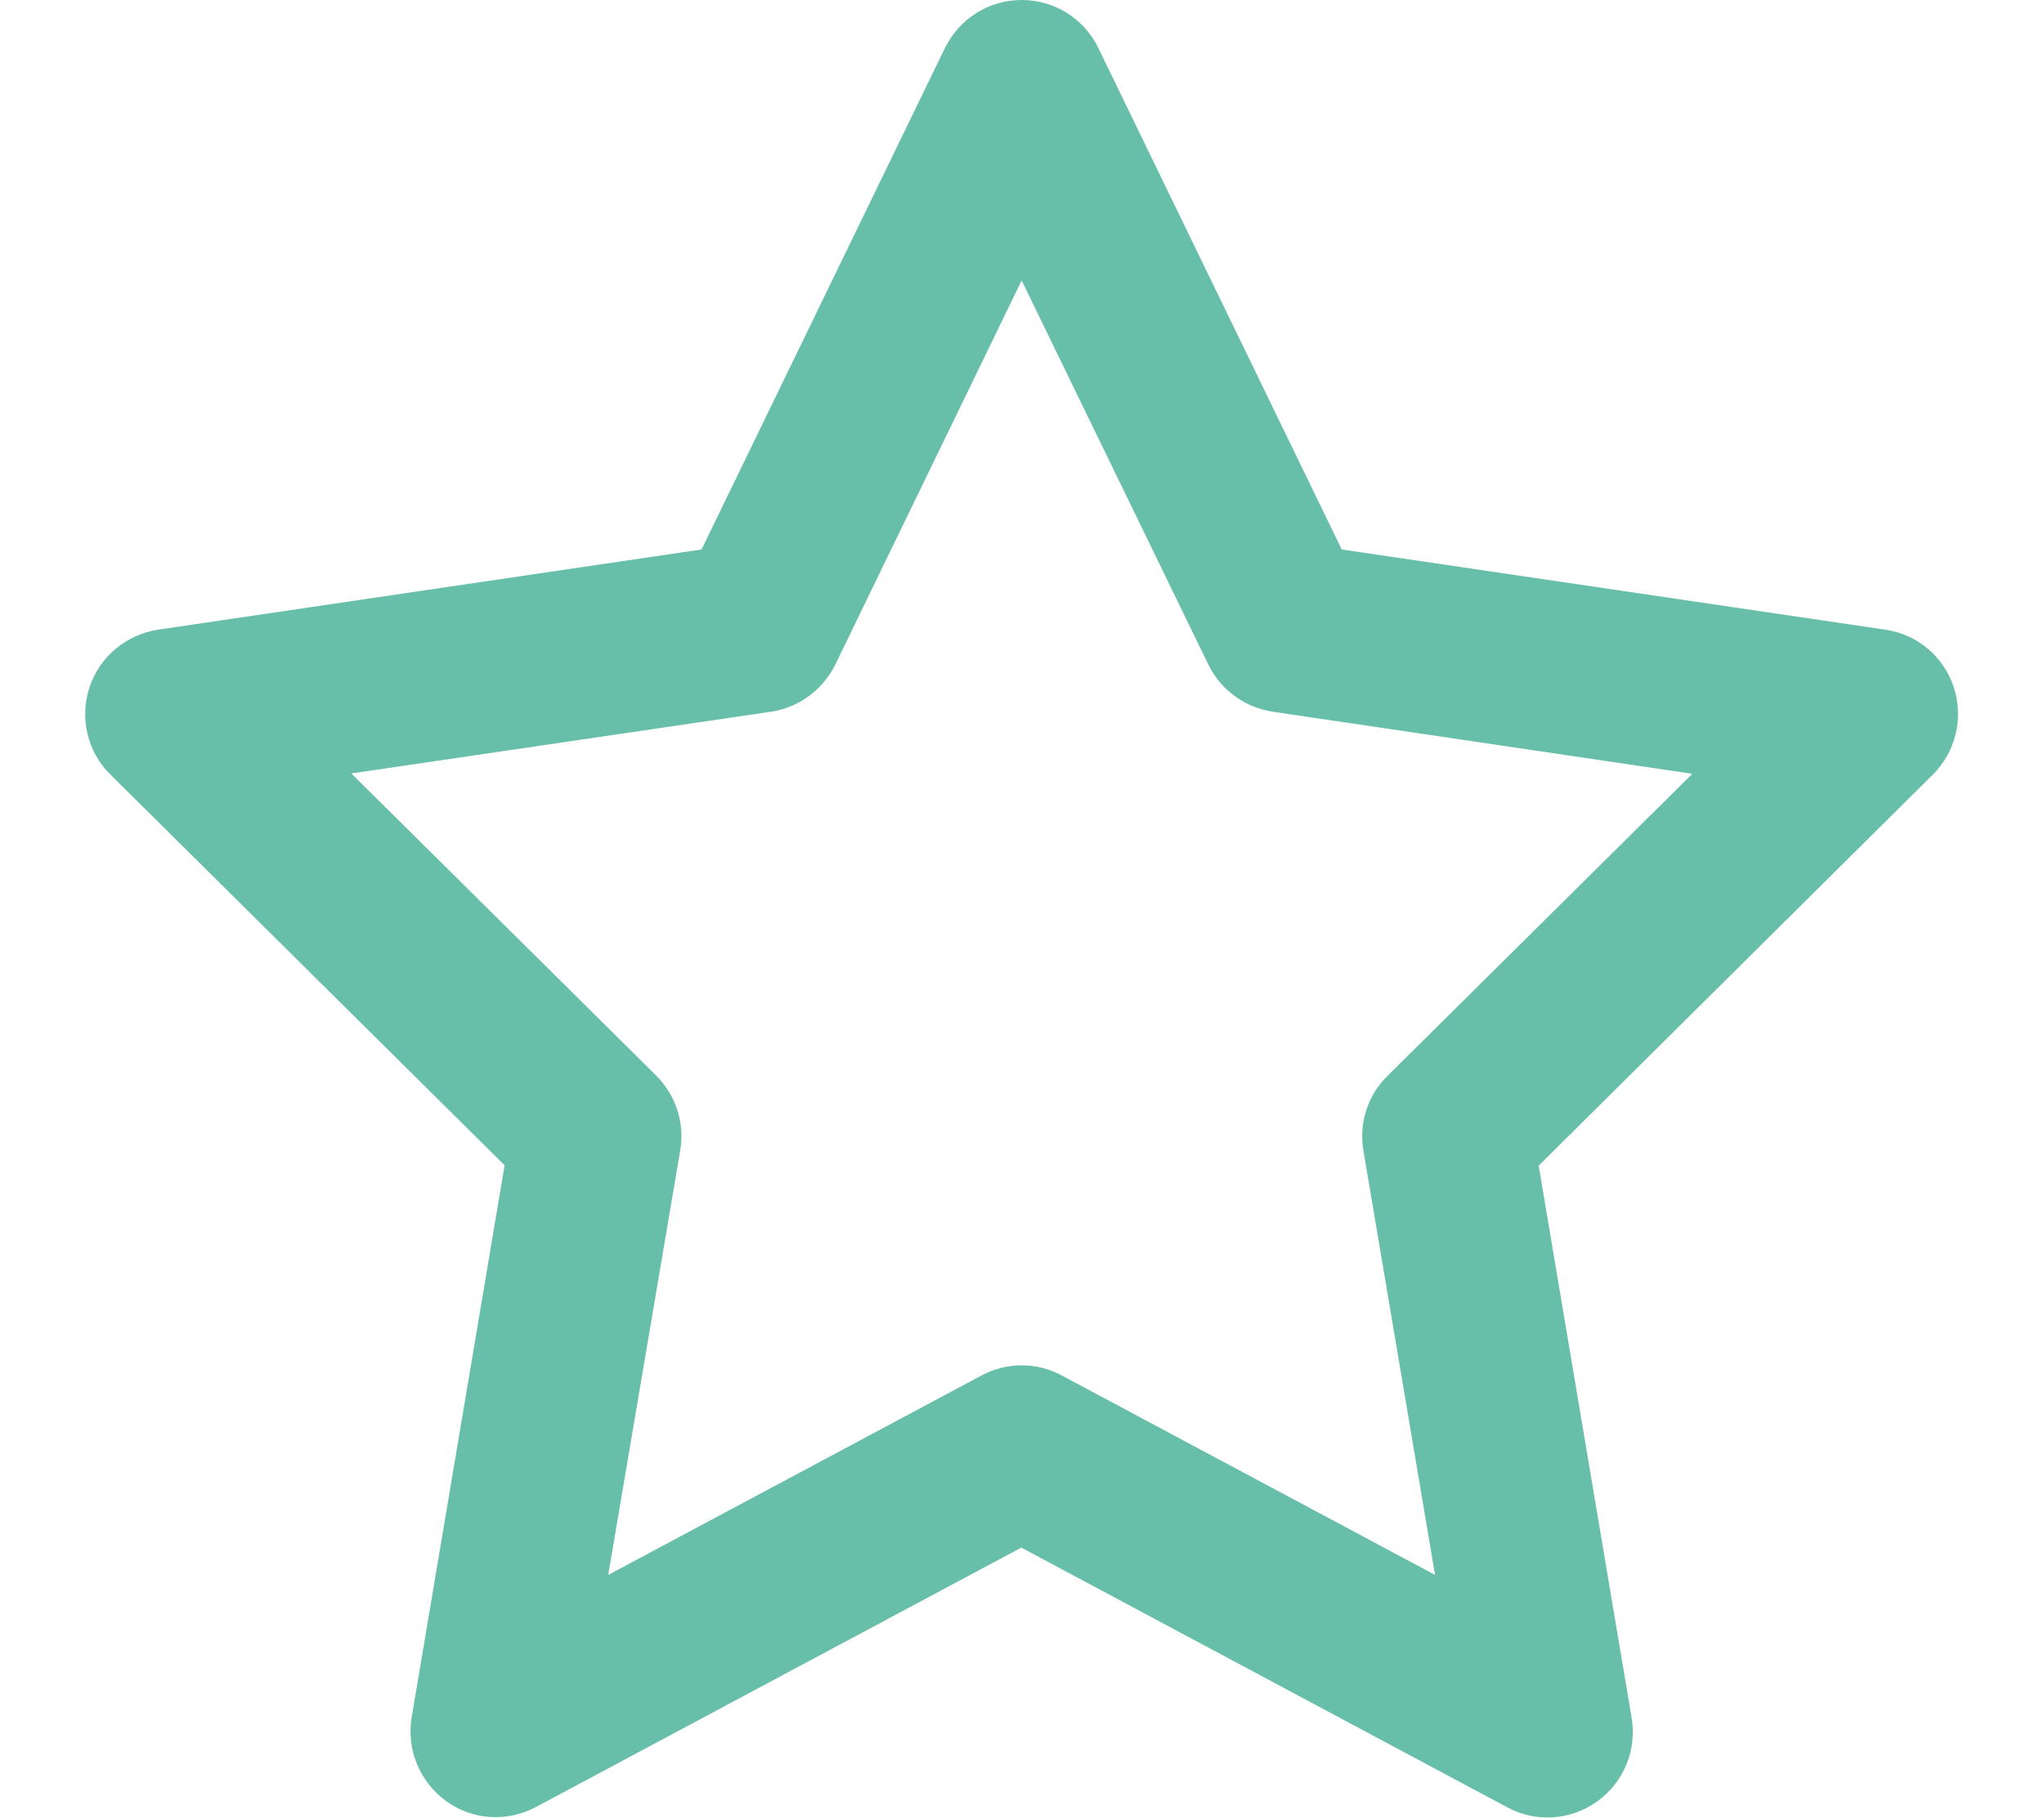
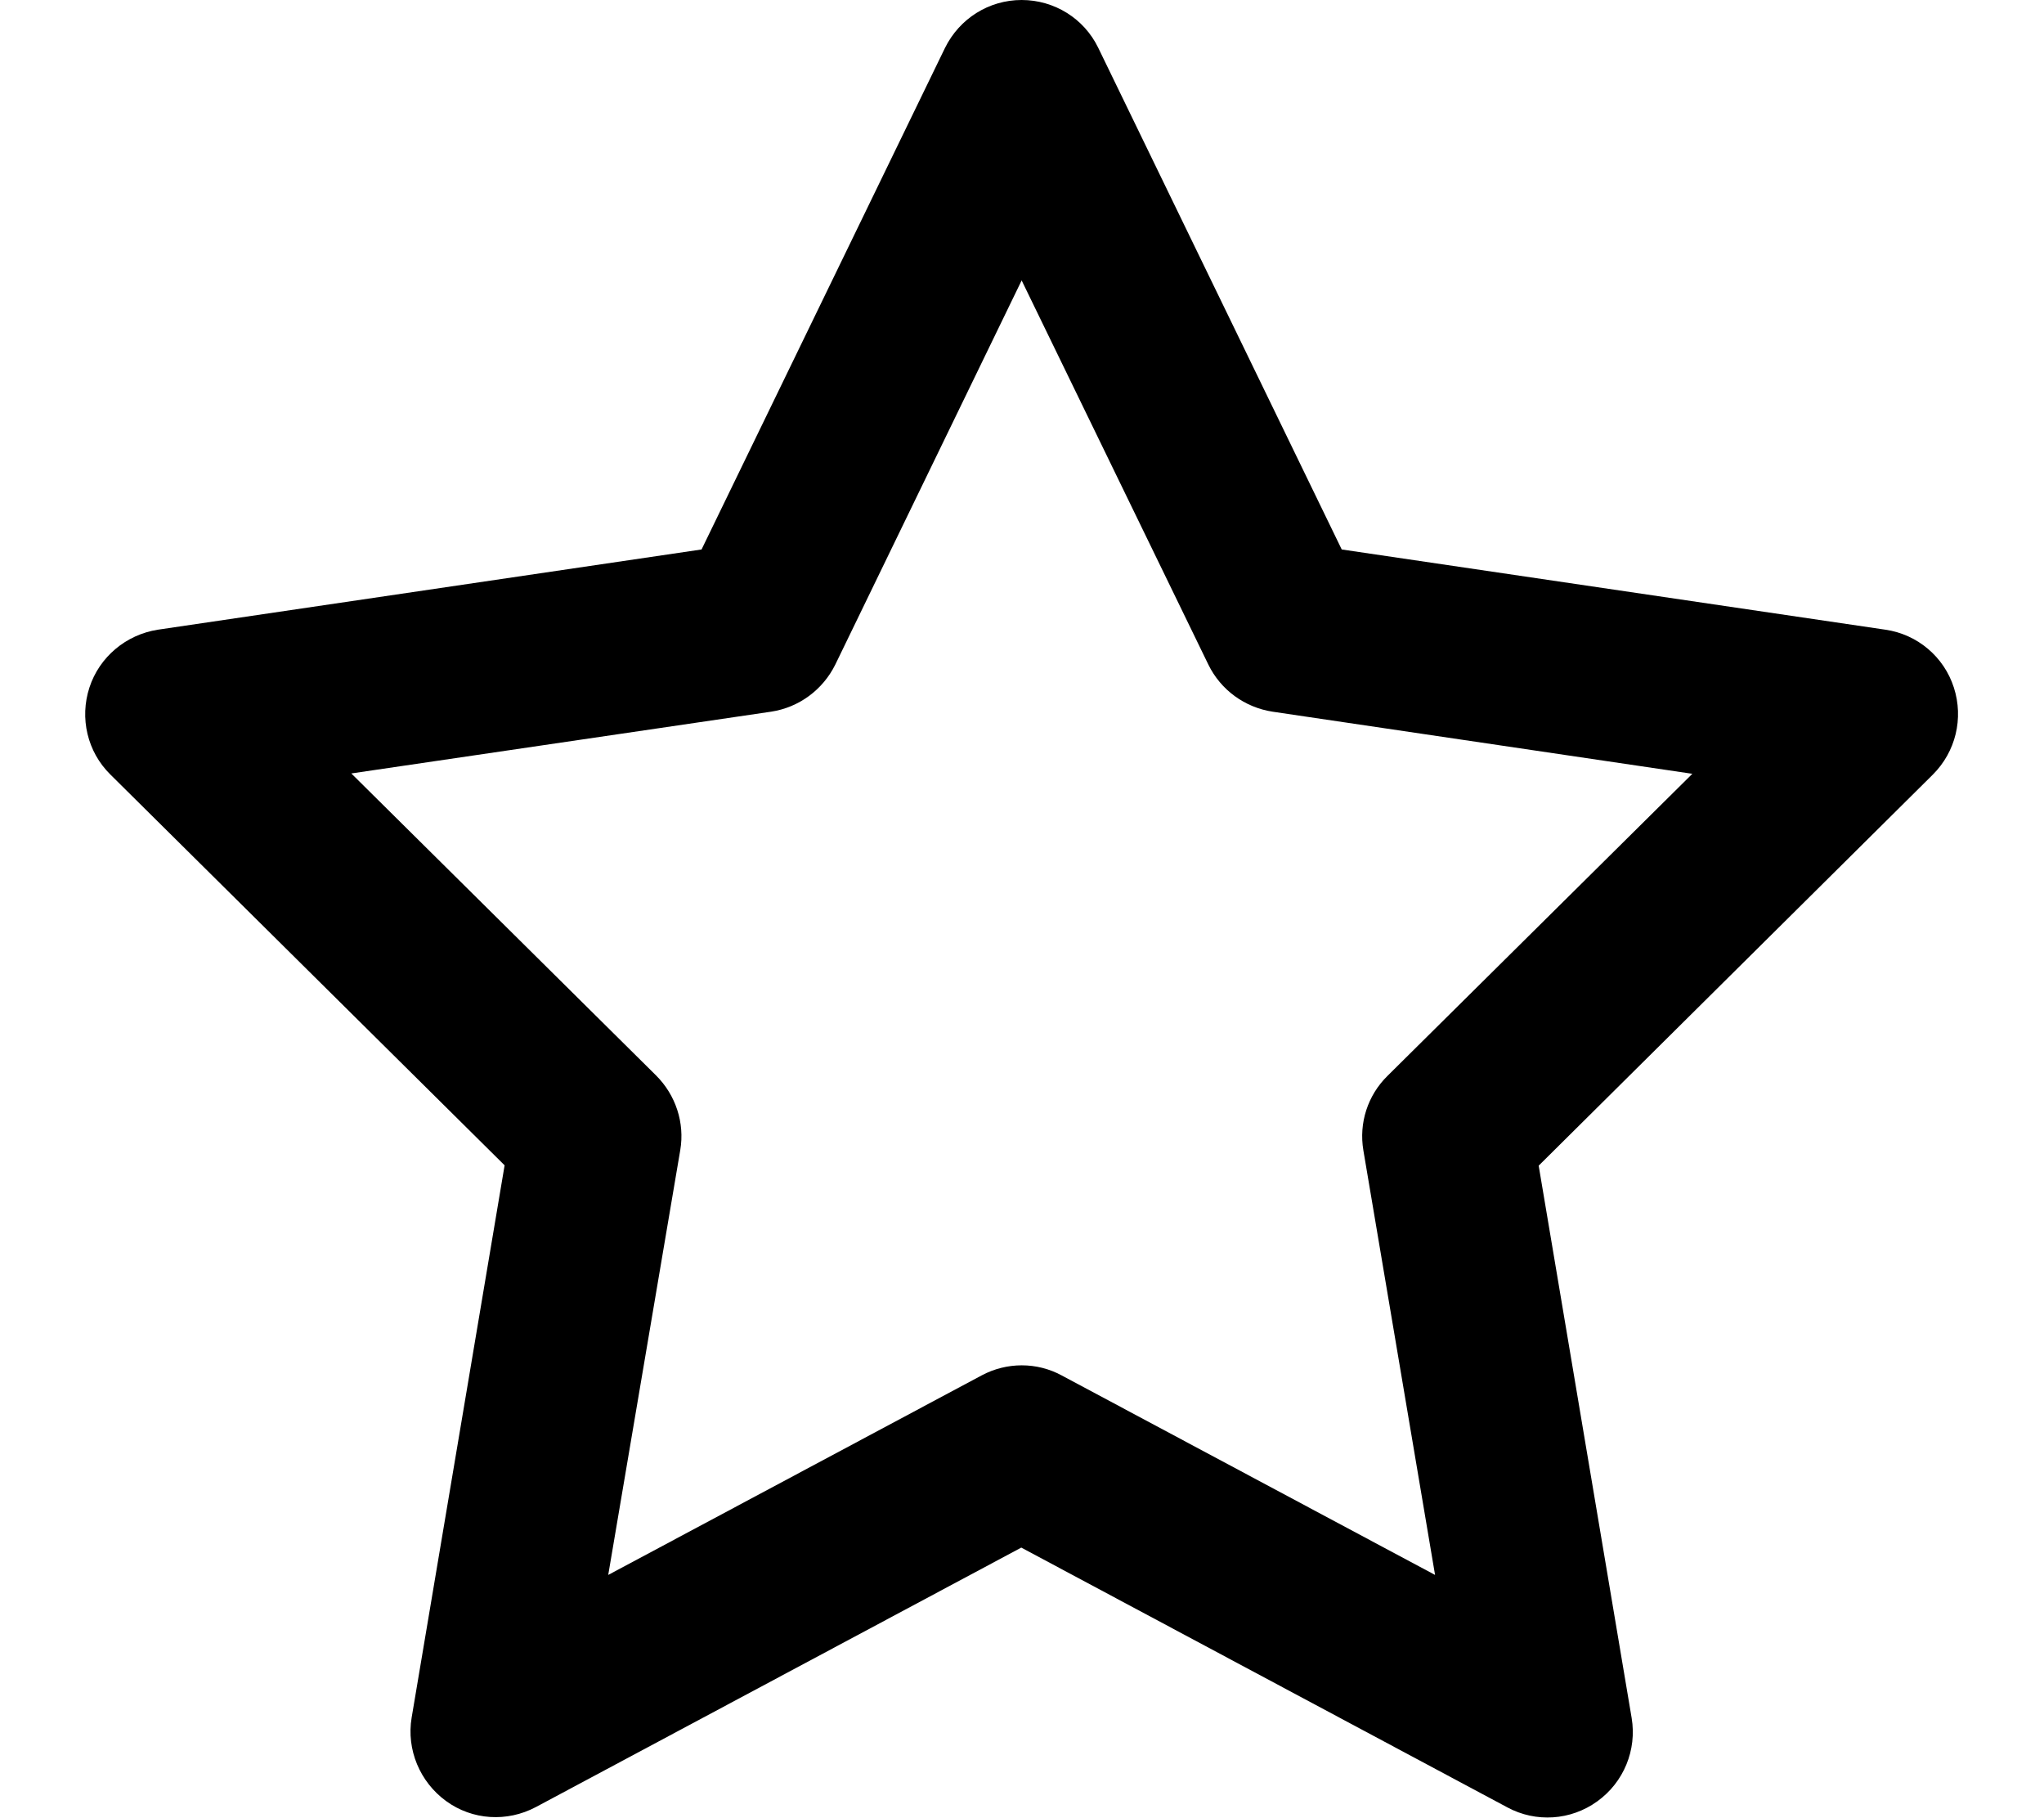
<svg xmlns="http://www.w3.org/2000/svg" viewBox="0 0 576 512">
-   <path d="M287.9 0c9.2 0 17.6 5.2 21.6 13.5l68.6 141.3 153.2 22.6c9 1.3 16.5 7.6 19.3 16.3s.5 18.1-5.9 24.5L433.6 328.4l26.2 155.6c1.5 9-2.2 18.1-9.7 23.5s-17.3 6-25.3 1.7l-137-73.2L151 509.1c-8.1 4.3-17.9 3.7-25.3-1.7s-11.2-14.5-9.7-23.5l26.2-155.6L31.1 218.2c-6.5-6.4-8.7-15.9-5.9-24.5s10.3-14.9 19.3-16.3l153.2-22.6L266.3 13.5C270.4 5.2 278.7 0 287.9 0zm0 79L235.4 187.2c-3.5 7.1-10.2 12.1-18.1 13.3L99 217.9 184.9 303c5.5 5.5 8.1 13.3 6.8 21L171.4 443.7l105.2-56.2c7.1-3.8 15.6-3.8 22.6 0l105.2 56.2L384.2 324.1c-1.3-7.7 1.2-15.5 6.8-21l85.9-85.1L358.6 200.5c-7.8-1.2-14.6-6.1-18.1-13.3L287.9 79z" fill="#67bfa9" />
+   <path d="M287.9 0c9.2 0 17.6 5.2 21.6 13.5l68.6 141.3 153.2 22.6c9 1.3 16.5 7.6 19.3 16.3s.5 18.1-5.9 24.5L433.6 328.4l26.2 155.6c1.5 9-2.2 18.1-9.7 23.5s-17.3 6-25.3 1.7l-137-73.2L151 509.1c-8.1 4.3-17.9 3.7-25.3-1.7s-11.2-14.5-9.7-23.5l26.2-155.6L31.1 218.2c-6.5-6.4-8.7-15.9-5.9-24.5s10.3-14.9 19.3-16.3l153.2-22.6L266.3 13.5C270.4 5.2 278.7 0 287.9 0zm0 79L235.4 187.2c-3.5 7.1-10.2 12.1-18.1 13.3L99 217.9 184.9 303c5.5 5.5 8.1 13.3 6.8 21L171.4 443.7l105.2-56.2c7.1-3.8 15.6-3.8 22.6 0l105.2 56.2L384.2 324.1c-1.3-7.7 1.2-15.5 6.8-21l85.9-85.1L358.6 200.5c-7.8-1.2-14.6-6.1-18.1-13.3L287.9 79z" fill="#black" />
</svg>
